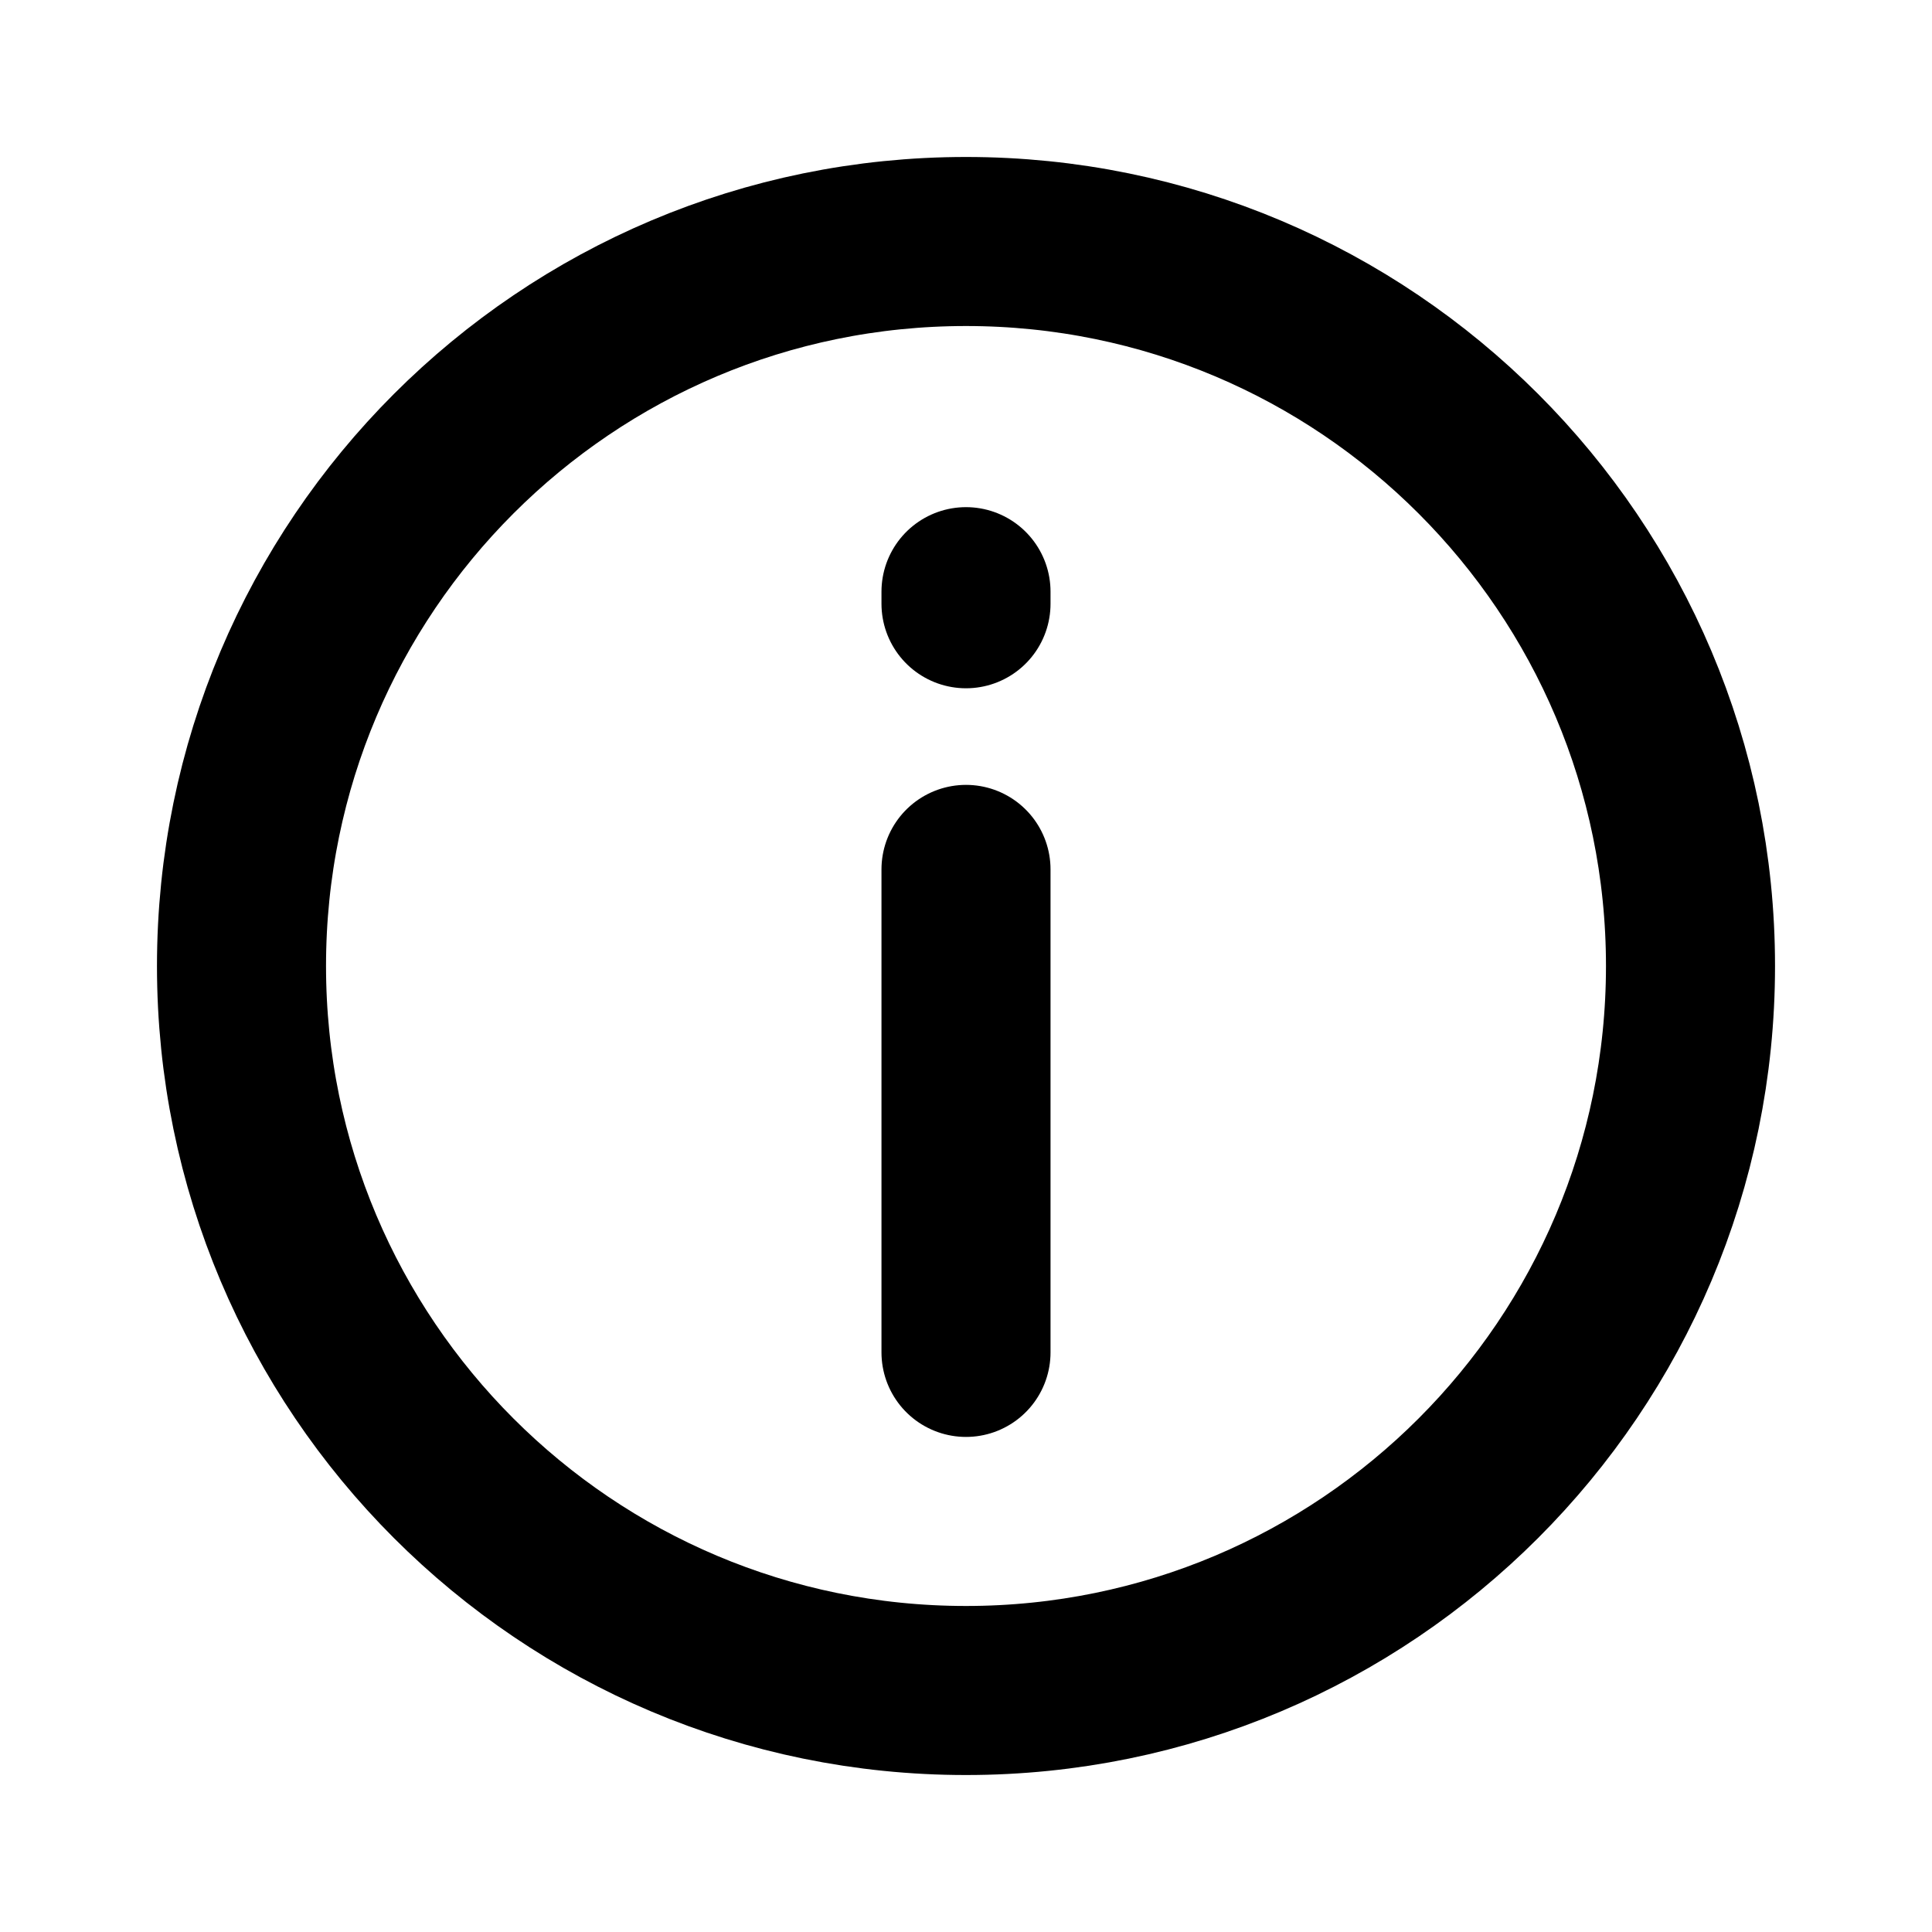
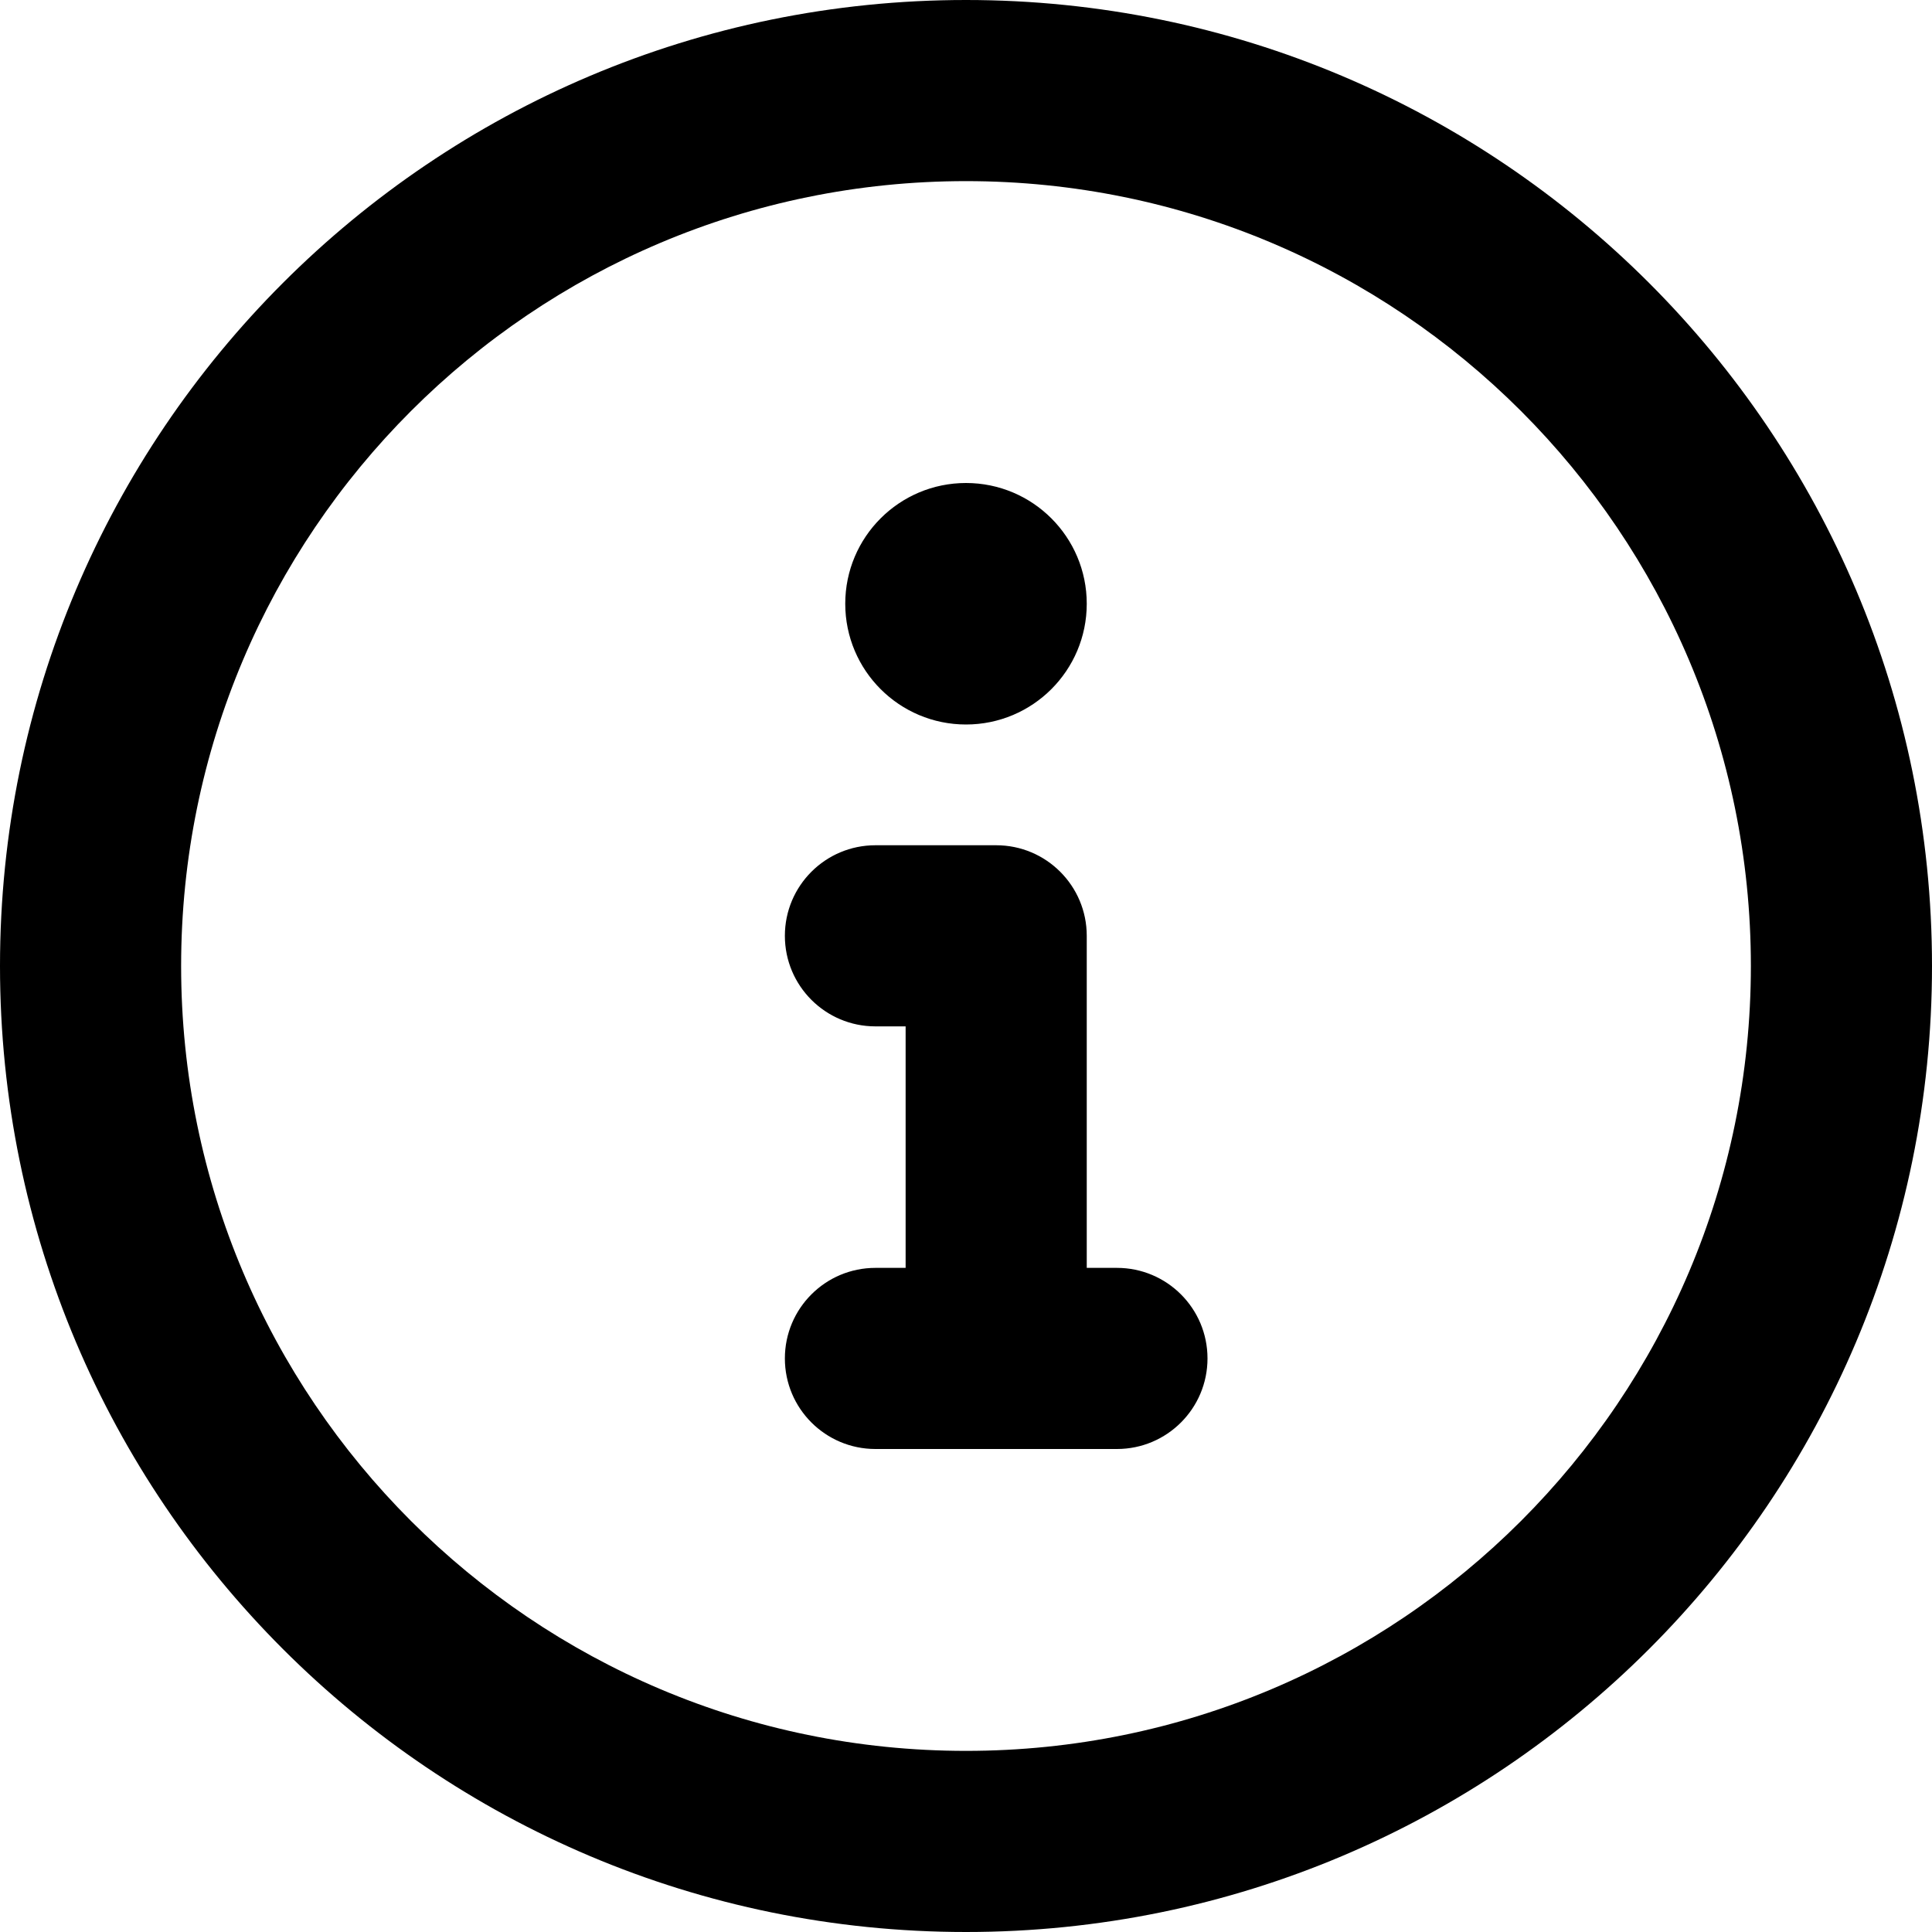
- <svg xmlns="http://www.w3.org/2000/svg" width="16" height="16" viewBox="0 0 16 16" fill="none" stroke="currentColor" stroke-width="1.4" stroke-linecap="round" stroke-linejoin="round">
-   <circle cx="8" cy="8" r="6" />
-   <path d="M8 7.2v4M8 4.9v.1" />
+ <svg xmlns="http://www.w3.org/2000/svg" width="16" height="16" viewBox="0 0 16 16">
+   <path d="M0 8a8 8 0 1 1 16 0A8 8 0 0 1 0 8Zm8-6.5a6.5 6.5 0 1 0 0 13 6.5 6.5 0 0 0 0-13ZM6.5 7.75A.75.75 0 0 1 7.25 7h1a.75.75 0 0 1 .75.75v2.75h.25a.75.75 0 0 1 0 1.5h-2a.75.75 0 0 1 0-1.5h.25v-2h-.25a.75.75 0 0 1-.75-.75ZM8 6a1 1 0 1 1 0-2 1 1 0 0 1 0 2Z" />
</svg>
